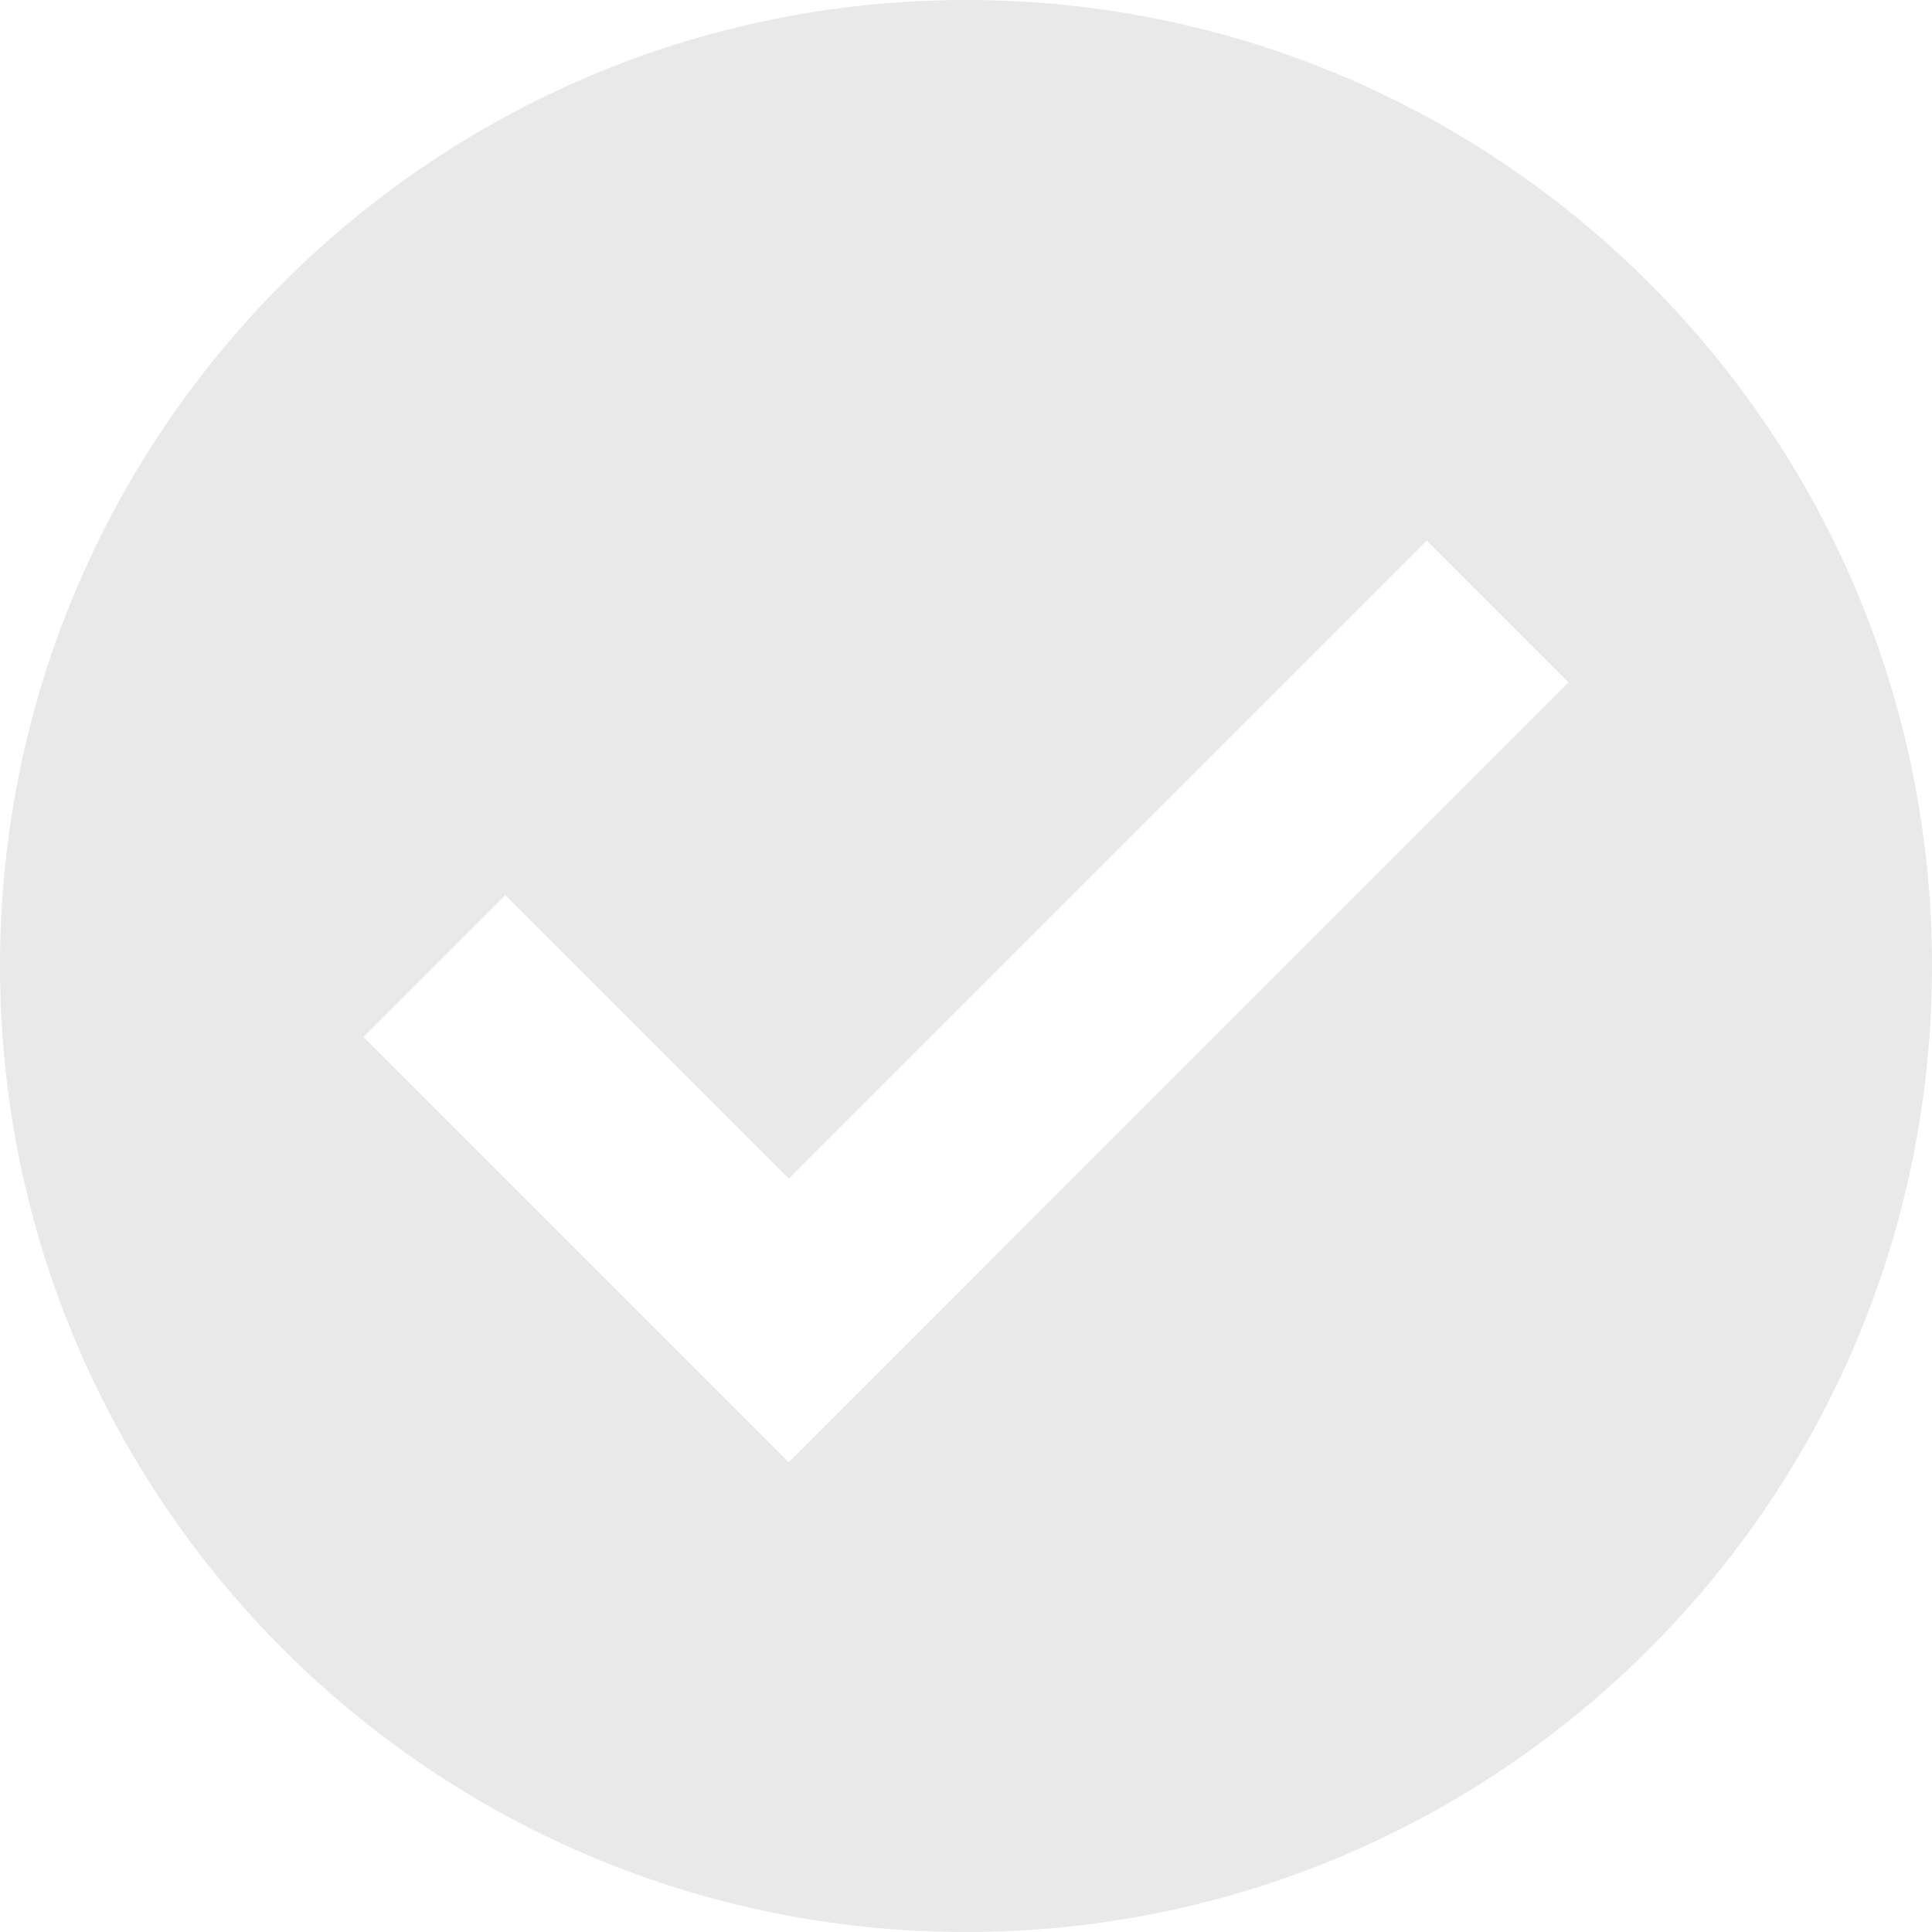
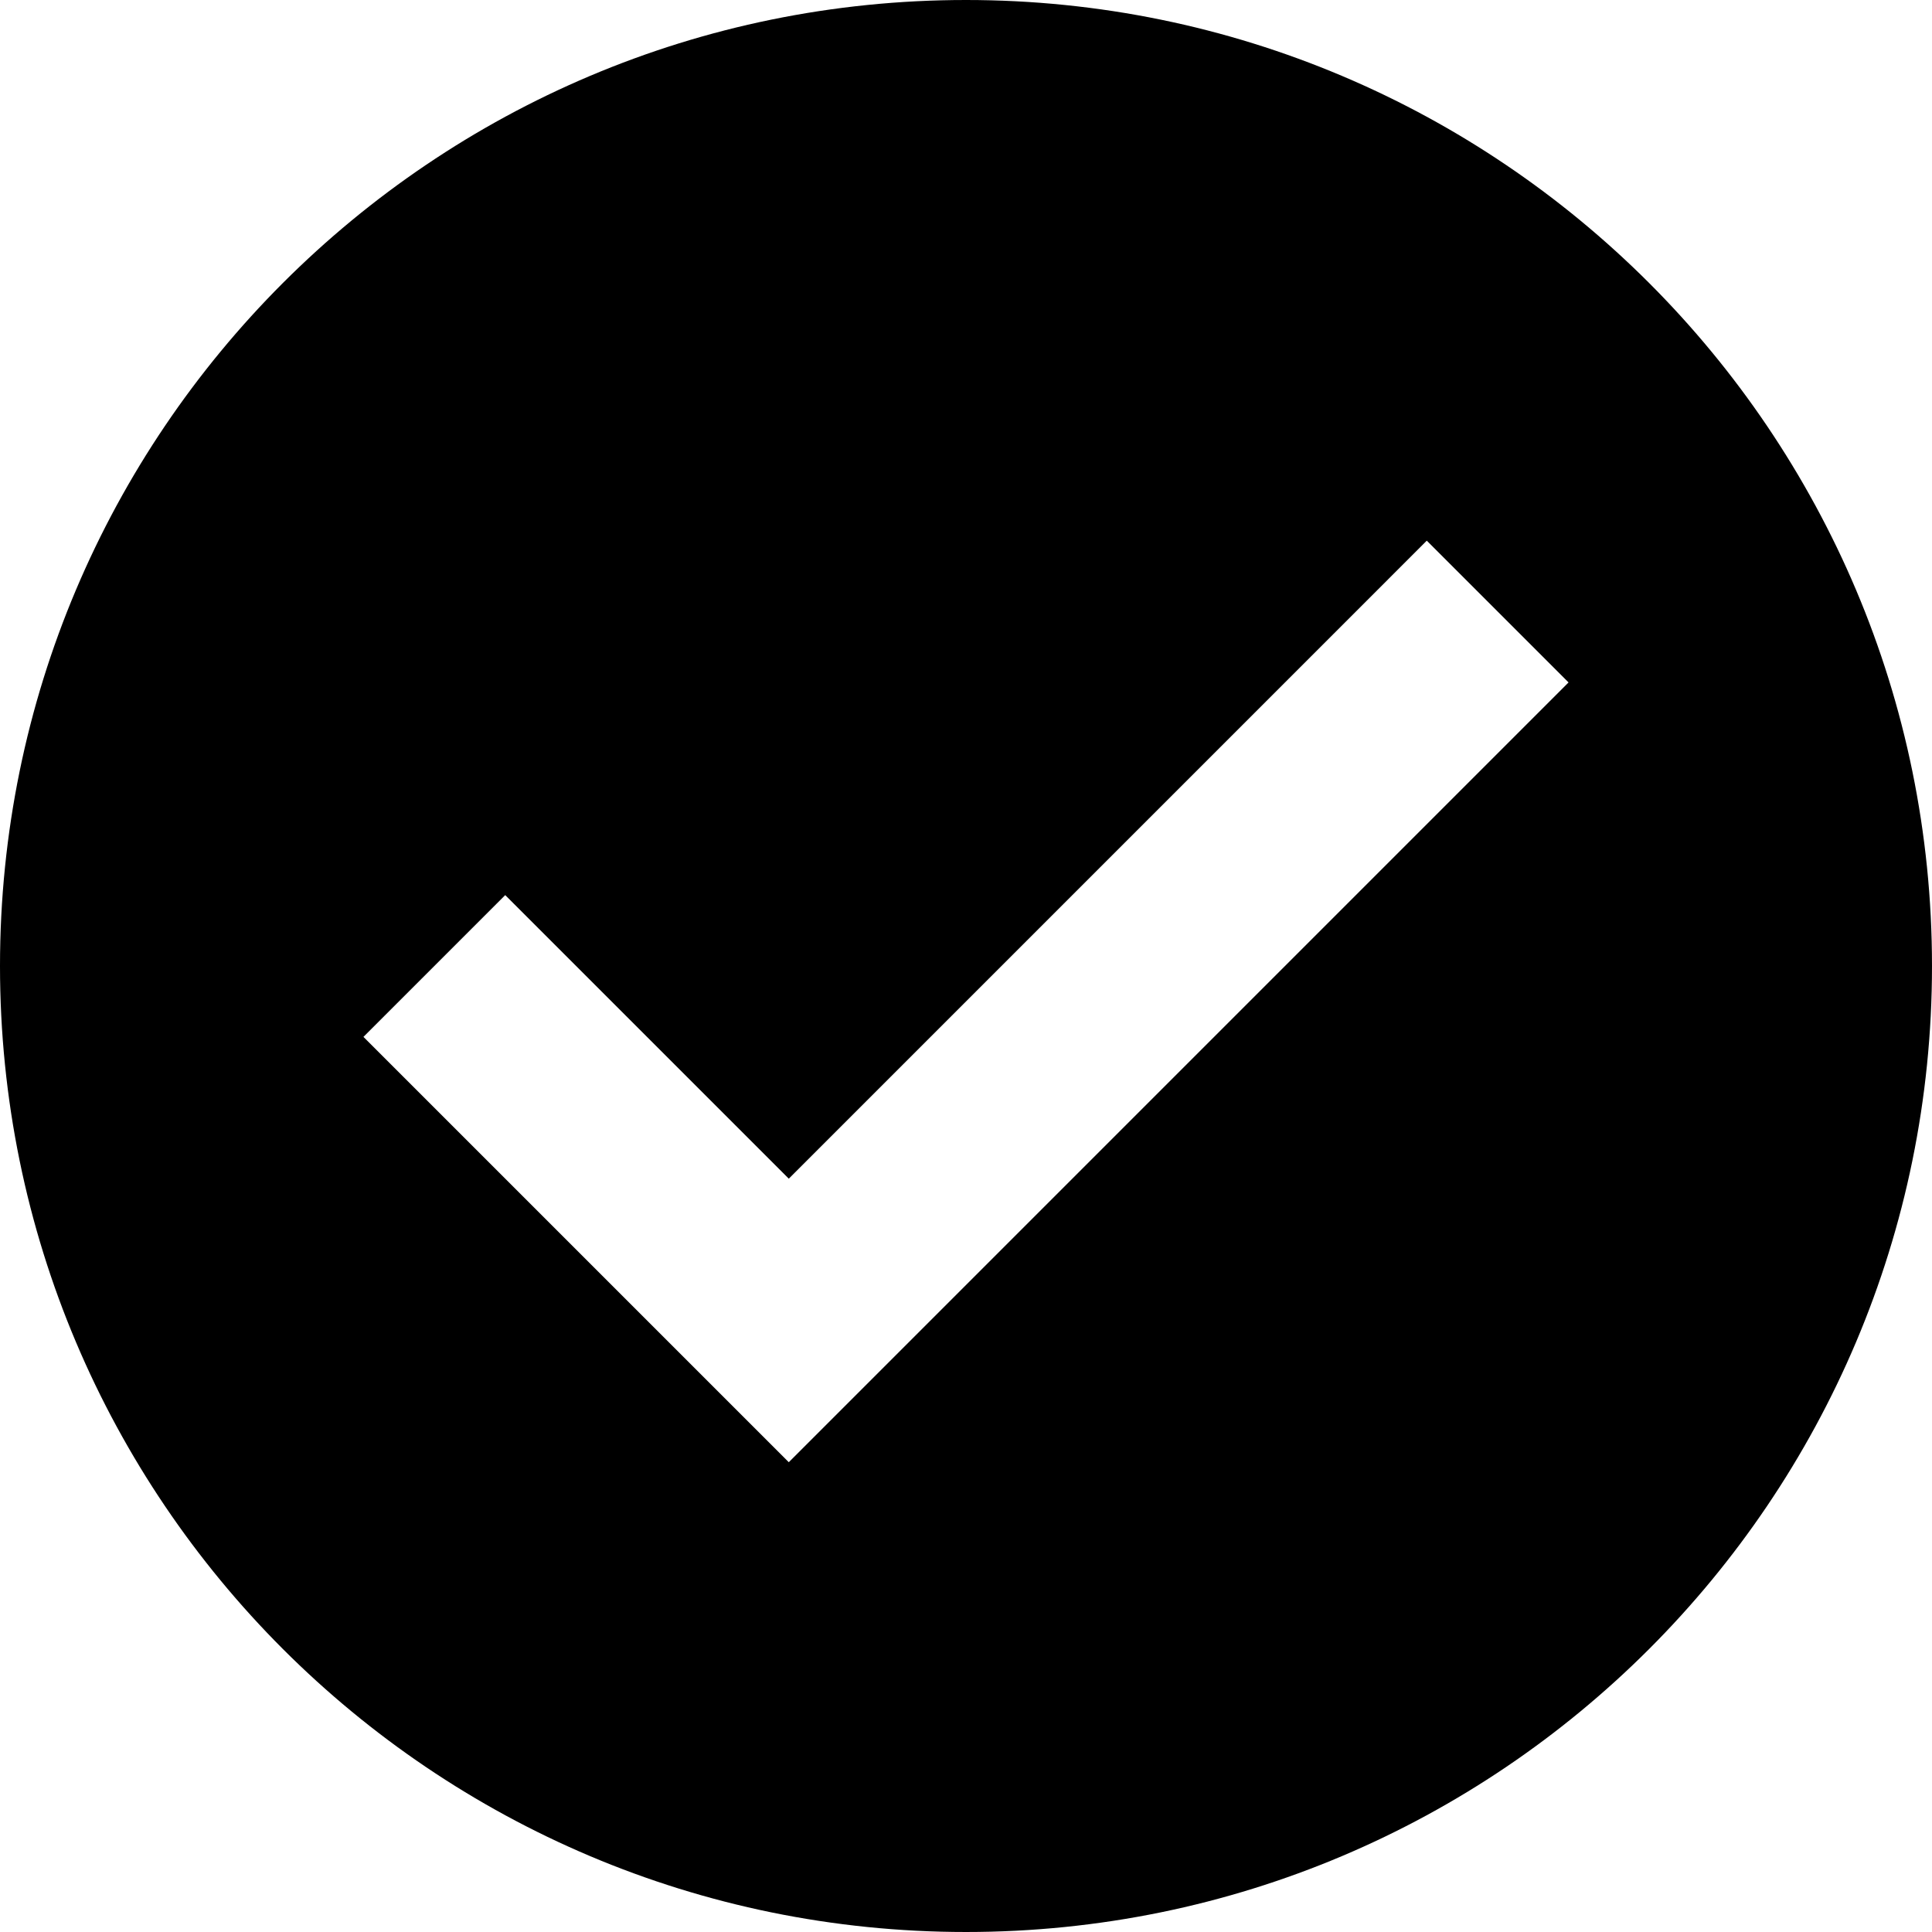
<svg x="0px" y="0px" viewBox="0 0 426.667 426.667" style="enable-background:new 0 0 426.667 426.667;" width="512px" height="512px">
  <g>
-     <path d="M213.333,0C95.518,0,0,95.514,0,213.333s95.518,213.333,213.333,213.333  c117.828,0,213.333-95.514,213.333-213.333S331.157,0,213.333,0z M174.199,322.918l-93.935-93.931l31.309-31.309l62.626,62.622  l140.894-140.898l31.309,31.309L174.199,322.918z" fill="#e9e9e9" />
+     <path d="M213.333,0C95.518,0,0,95.514,0,213.333s95.518,213.333,213.333,213.333  c117.828,0,213.333-95.514,213.333-213.333S331.157,0,213.333,0z M174.199,322.918l-93.935-93.931l31.309-31.309l62.626,62.622  l140.894-140.898l31.309,31.309L174.199,322.918z" />
  </g>
</svg>
